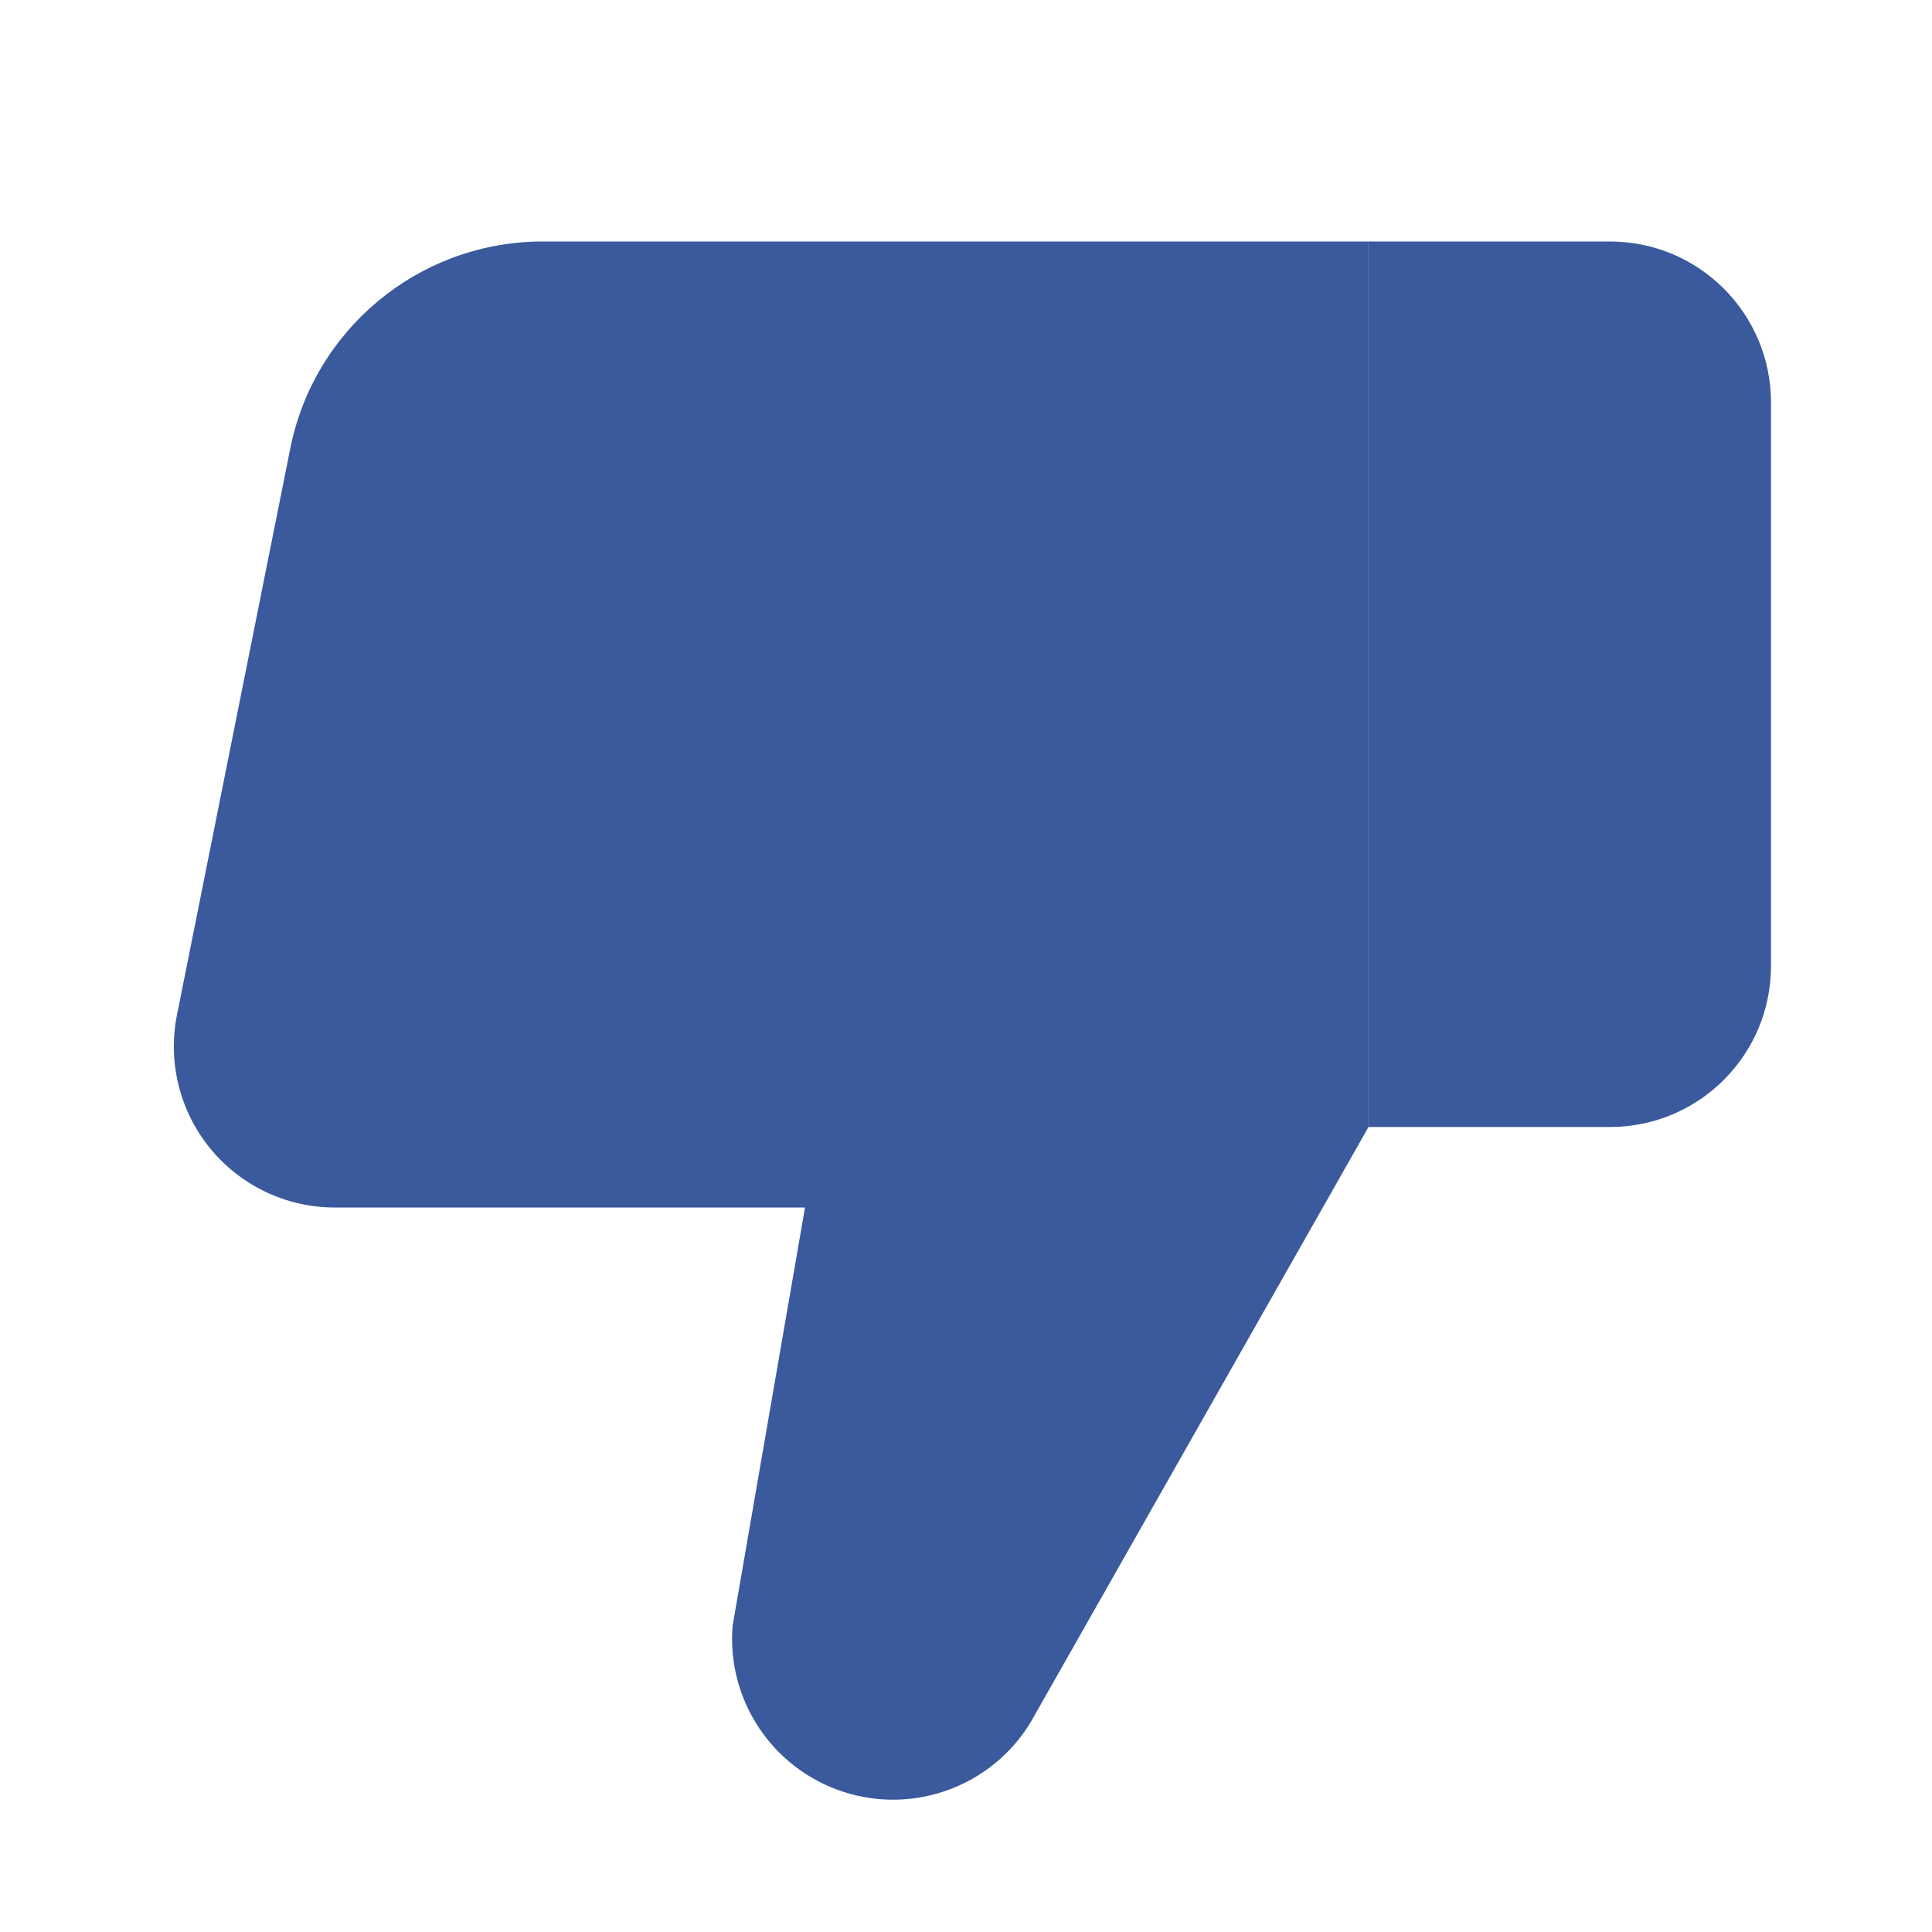
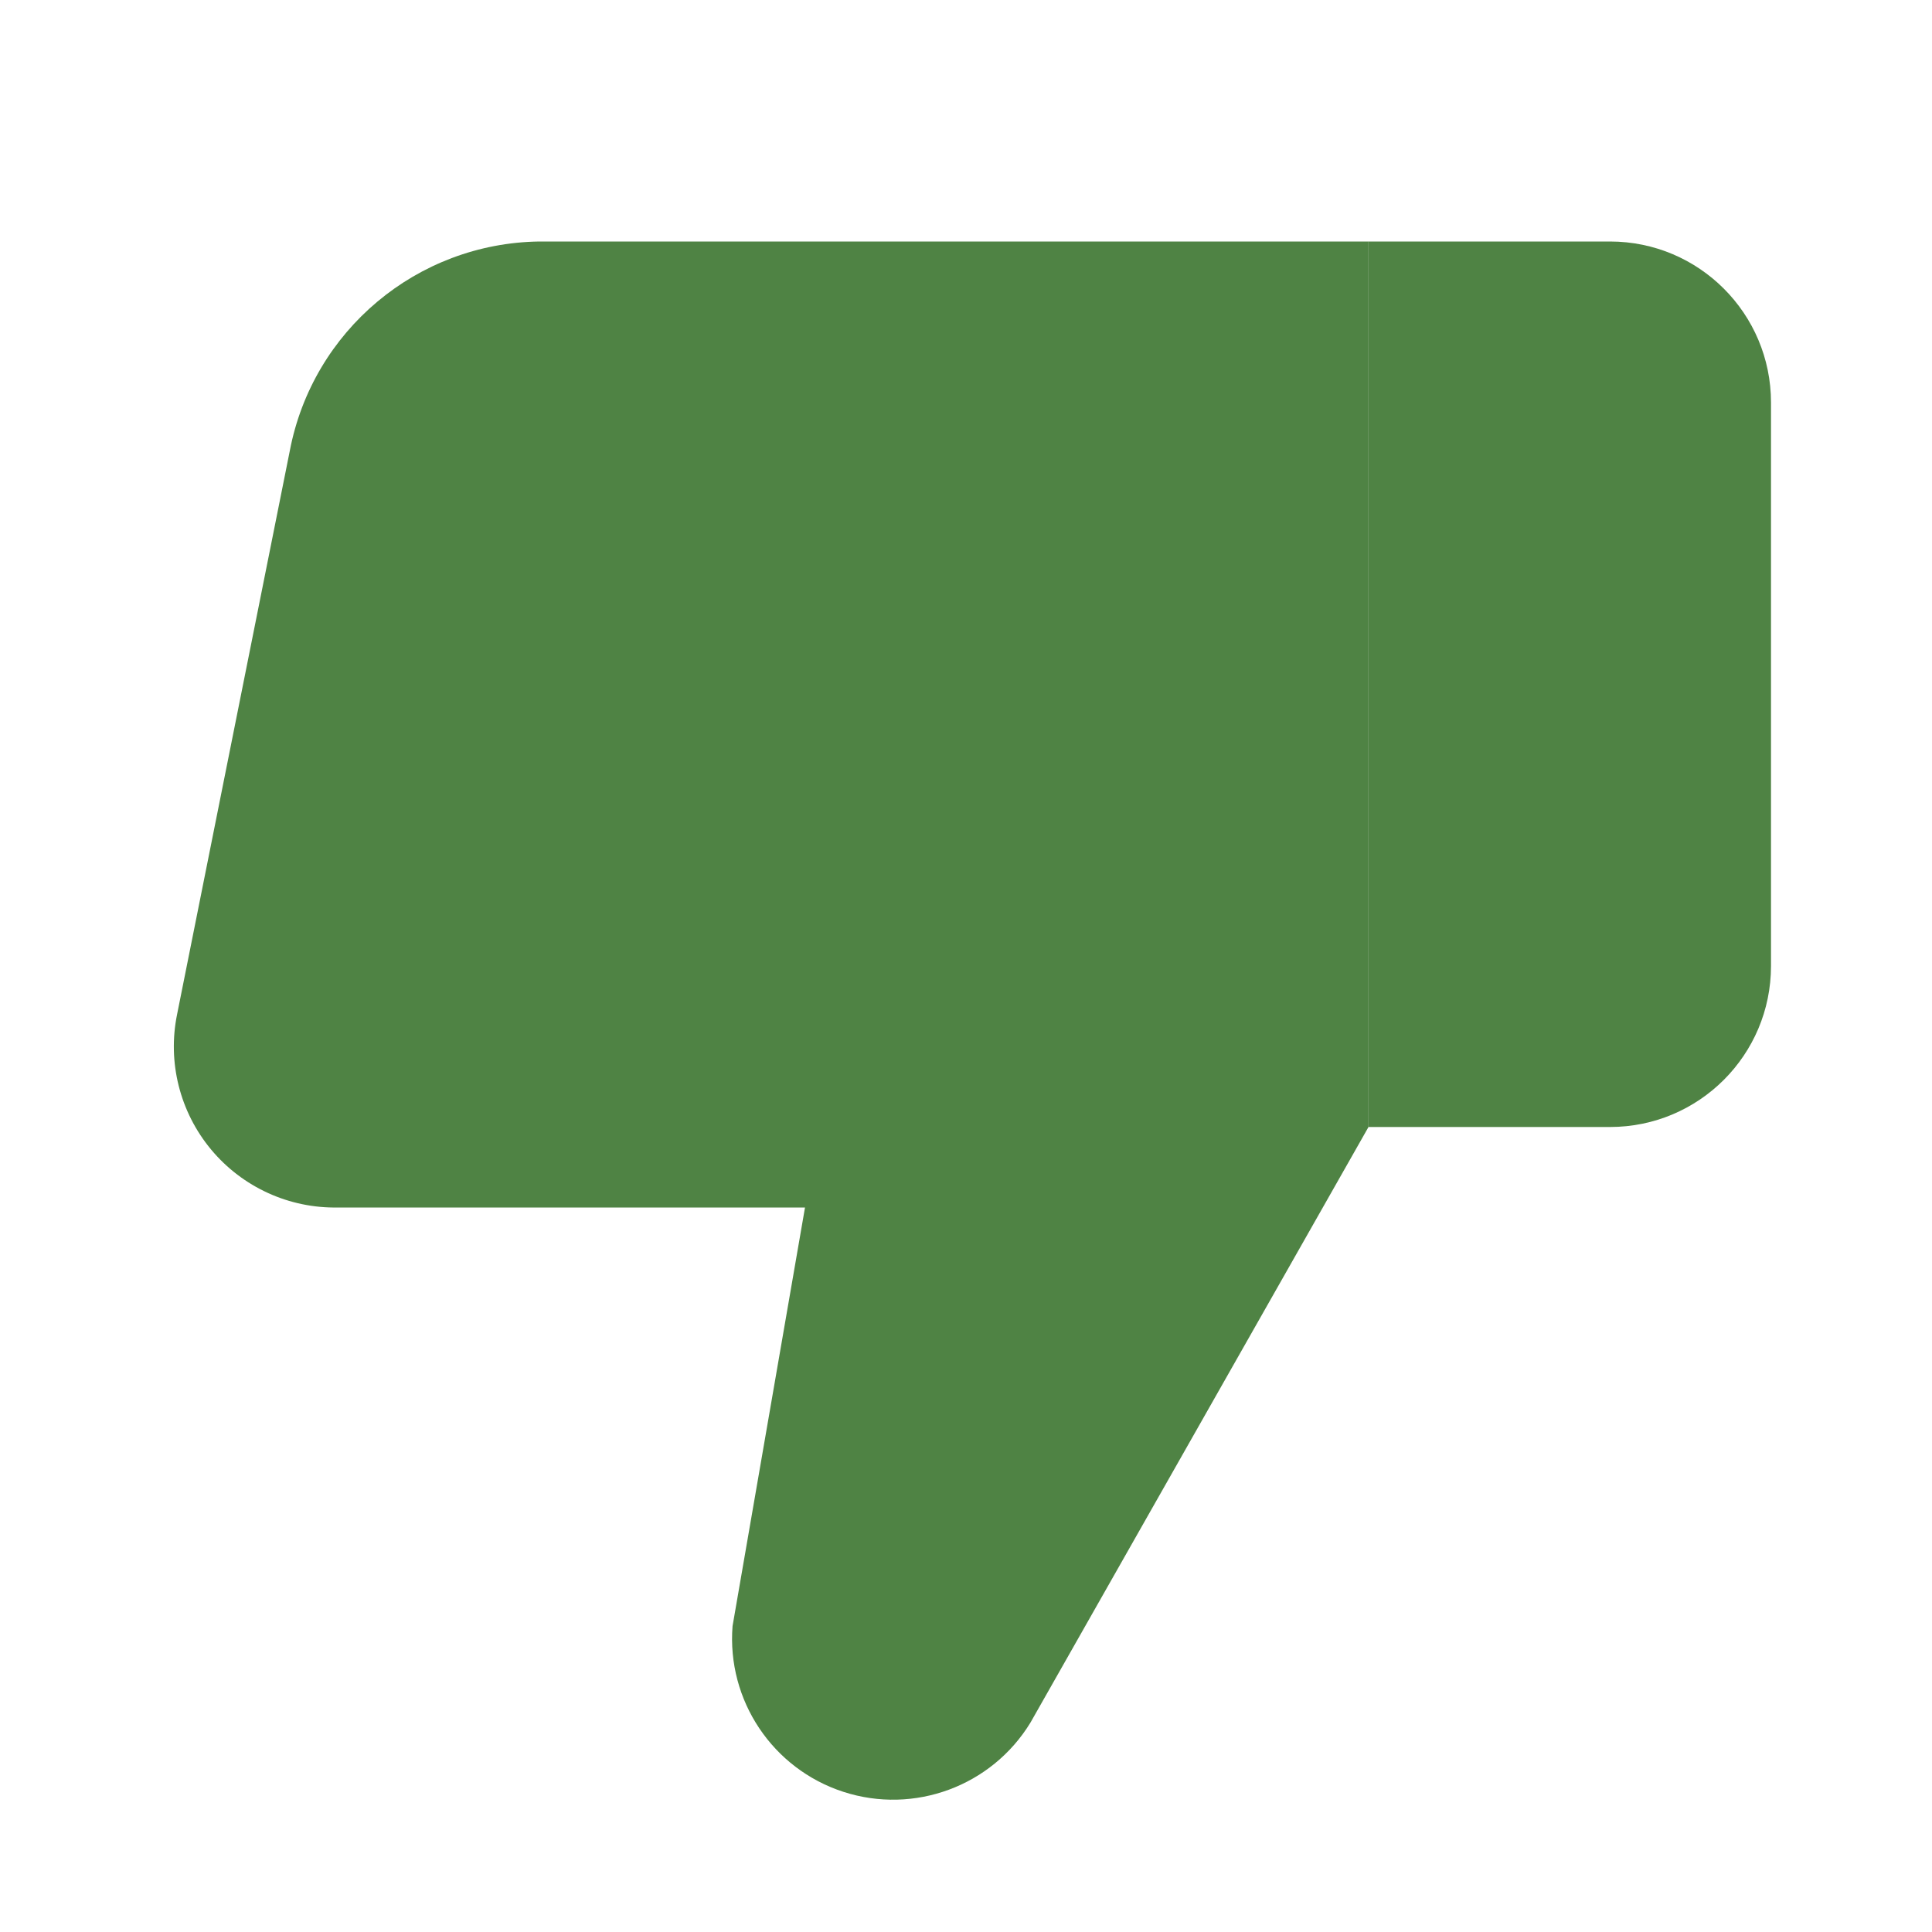
- <svg xmlns="http://www.w3.org/2000/svg" viewBox="0 0 24 24" fill="#3b5a9d">
+ <svg xmlns="http://www.w3.org/2000/svg" viewBox="0 0 24 24" fill="#4f8344">
  <path d="M17 14V3h3a2 2 0 0 1 2 2v7a2 2 0 0 1-2 2h-3z" />
  <path d="M17 14l-4.2 7.4a2 2 0 0 1-3.7-1.2L10 15H4.2a2 2 0 0 1-2-2.4l1.4-7A3.2 3.2 0 0 1 6.7 3H17v11z" />
</svg>
